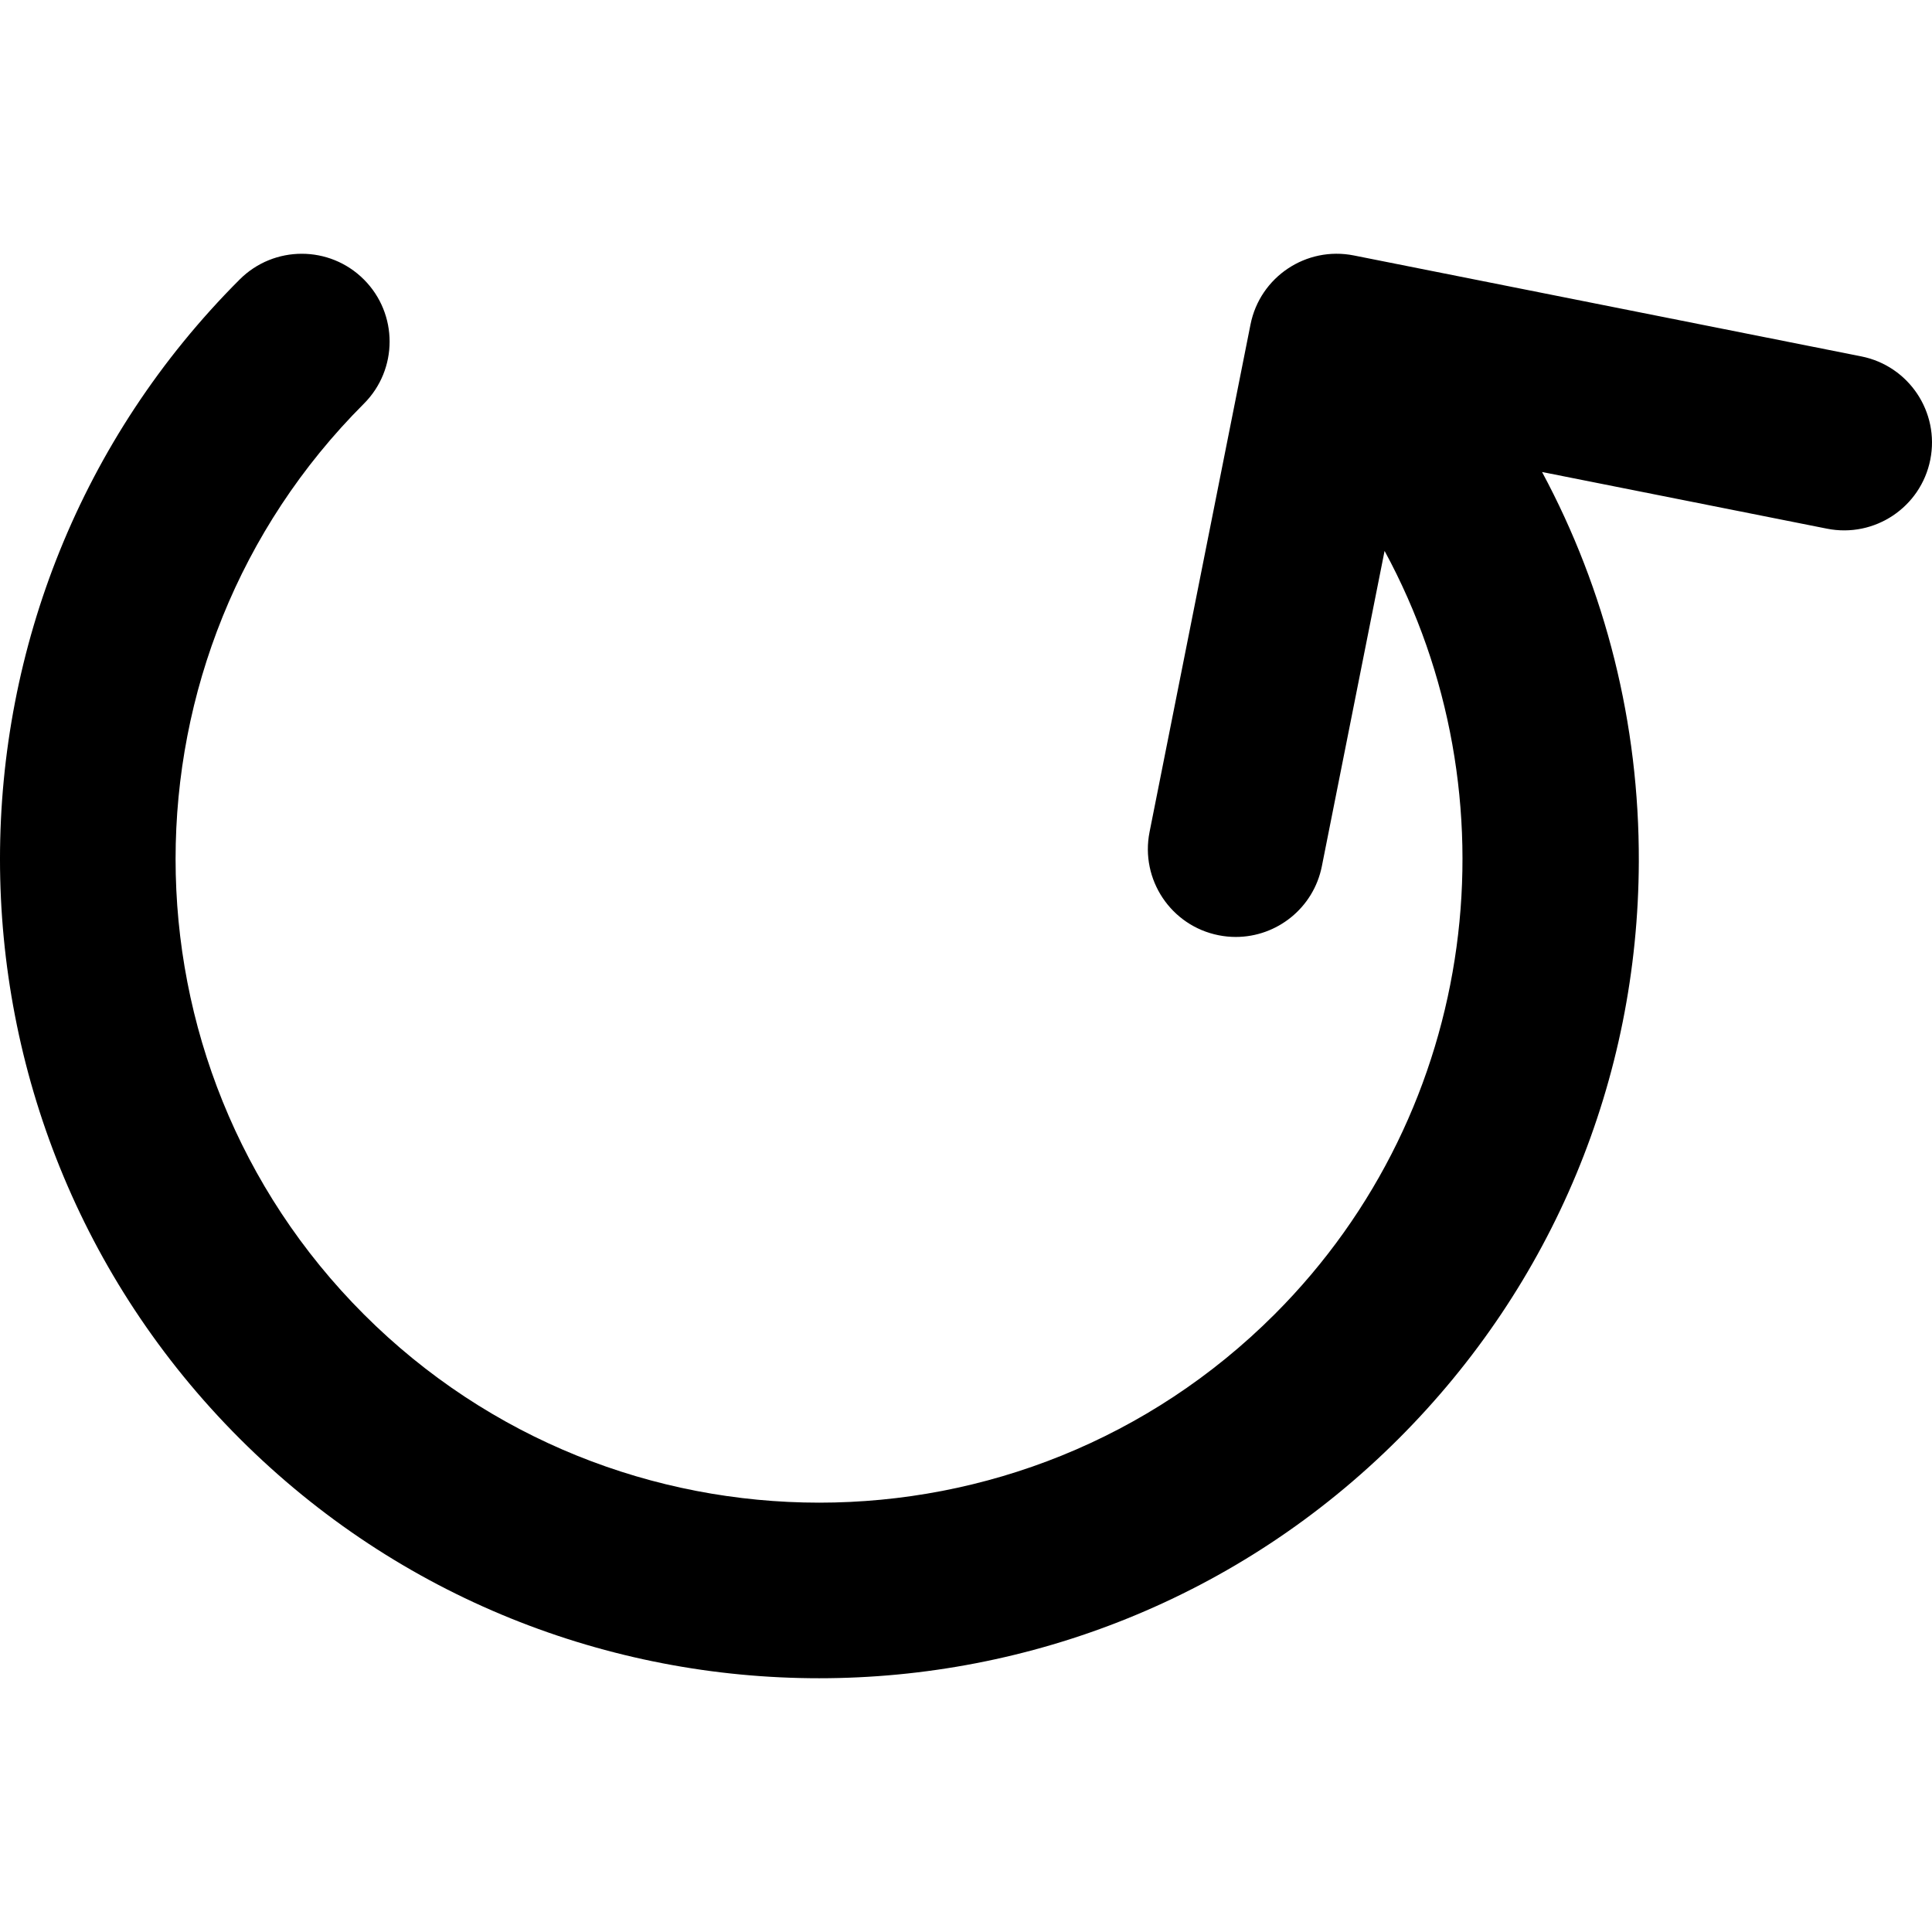
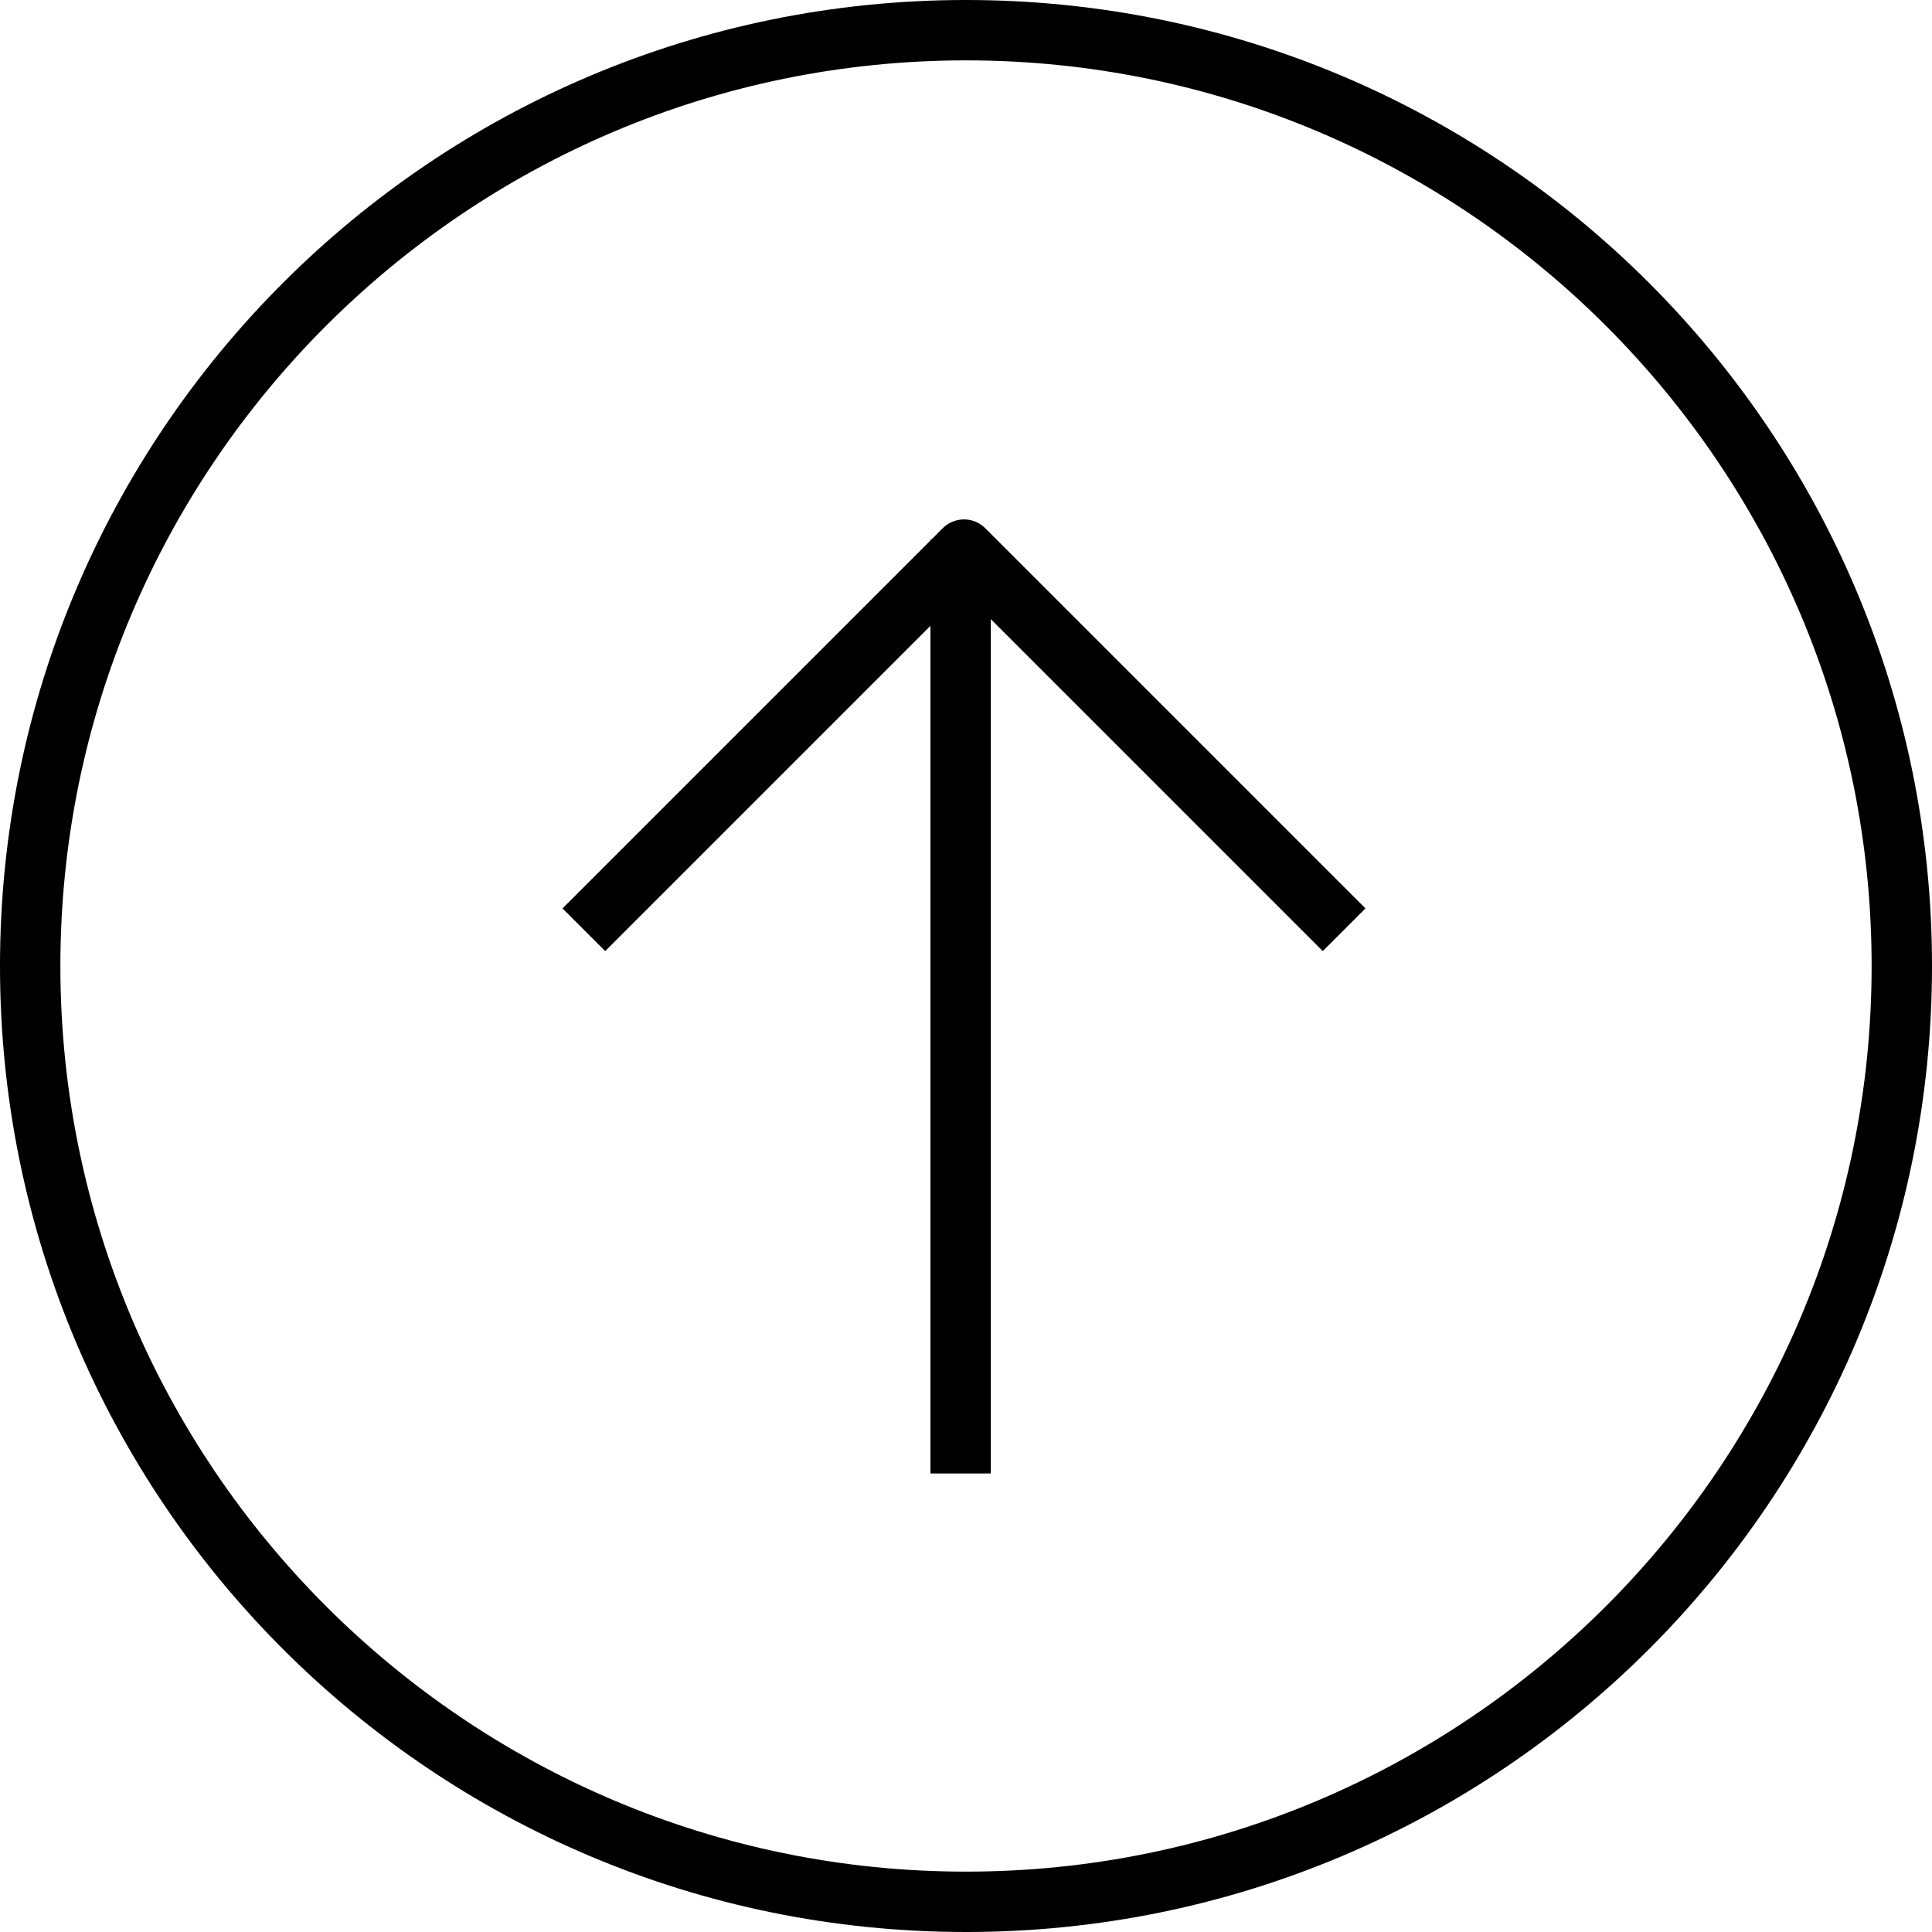
- <svg xmlns="http://www.w3.org/2000/svg" version="1.1" id="Layer_1" x="0px" y="0px" viewBox="0 0 329.937 329.937" style="enable-background:new 0 0 329.937 329.937;" xml:space="preserve">
-   <path id="XMLID_6_" d="M317.86,60.862l-86.666-17.238c-8.124-1.612-16.021,3.661-17.638,11.785l-17.24,86.668  c-1.616,8.125,3.66,16.023,11.785,17.639c0.988,0.196,1.973,0.291,2.943,0.291c7.01,0,13.276-4.939,14.696-12.076l10.711-53.851  c22.66,41.719,16.365,95.225-18.79,130.38c-21.441,21.44-49.596,32.159-77.76,32.157c-28.157-0.003-56.323-10.722-77.759-32.157  c-42.876-42.876-42.876-112.642,0-155.518c5.858-5.857,5.858-15.355,0-21.213c-5.857-5.857-15.355-5.857-21.213,0  c-54.573,54.573-54.573,143.37,0,197.943c27.29,27.29,63.125,40.934,98.972,40.93c35.838-0.003,71.689-13.647,98.973-40.93  c26.317-26.317,40.876-61.307,40.995-98.523c0.076-23.59-5.662-46.318-16.525-66.544l48.664,9.68  c8.127,1.613,16.022-3.66,17.638-11.786C331.262,70.375,325.985,62.479,317.86,60.862z" />
+ <svg xmlns="http://www.w3.org/2000/svg" version="1.1" id="Layer_1" x="0px" y="0px" viewBox="0 0 512 512" style="enable-background:new 0 0 512 512;" xml:space="preserve">
+   <g>
+     <g>
+       <path d="M256,0C114.608,0,0,114.608,0,256s114.608,256,256,256s256-114.608,256-256S397.392,0,256,0z M256,496    C123.664,496,16,388.336,16,256S123.664,16,256,16s240,107.664,240,240S388.336,496,256,496z" />
+     </g>
+   </g>
+   <g>
+     <g>
+       <path d="M261.12,140c-3.12-3.136-8.176-3.136-11.312,0l-3.008,3.008h-0.224v0.224l-97.504,97.504l11.312,11.312l86.192-86.192    V390.48h16v-226.4l87.968,87.968l11.312-11.312L261.12,140z" />
+     </g>
+   </g>
  <g>
</g>
  <g>
</g>
  <g>
</g>
  <g>
</g>
  <g>
</g>
  <g>
</g>
  <g>
</g>
  <g>
</g>
  <g>
</g>
  <g>
</g>
  <g>
</g>
  <g>
</g>
  <g>
</g>
  <g>
</g>
  <g>
</g>
</svg>
